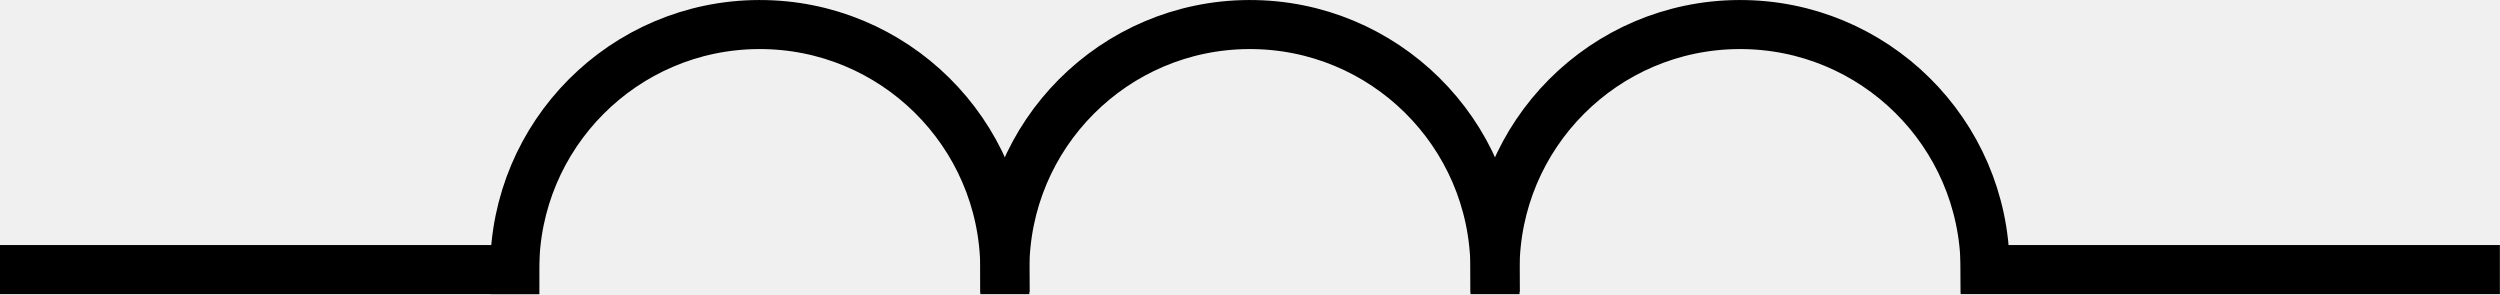
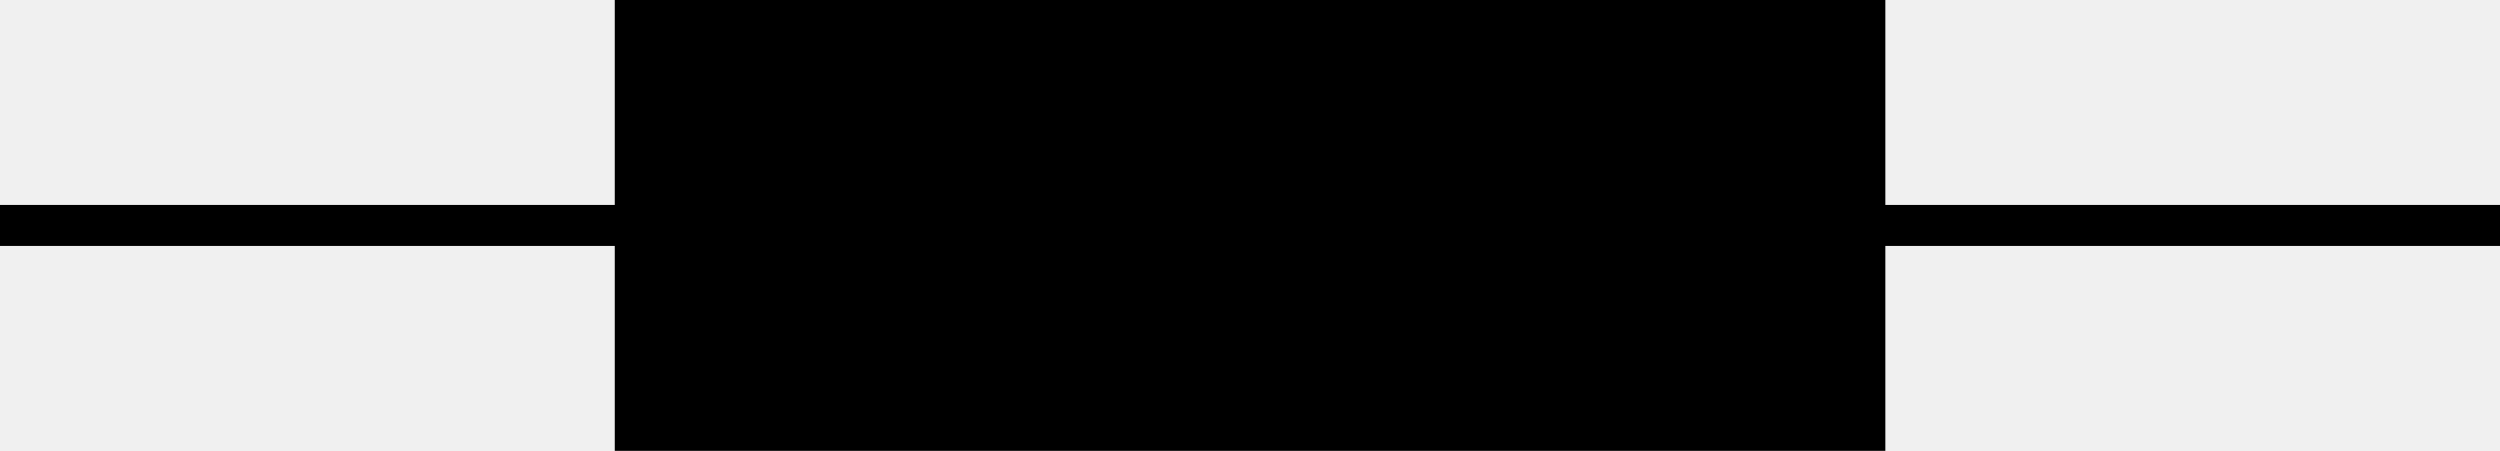
- <svg xmlns="http://www.w3.org/2000/svg" width="9.563mm" height="1.125mm" viewBox="0 0 9.563 1.125" version="1.1" id="svg8228">
-   <defs id="defs8222" />
-   <g id="layer1" transform="translate(-46.9916,-129.6968)">
-     <g id="g9525" transform="matrix(0.2645833,0,0,0.2645833,-23.22715,-5.209399)">
-       <path transform="rotate(180,246.2599,338.3858)" d="m 219.685,162.992 a 3.543,3.543 0 0 1 -3.529,3.543 3.543,3.543 0 0 1 -3.557,-3.515" id="path6373" style="fill:none;stroke:#000000;stroke-width:0.709;stroke-linecap:square;stroke-miterlimit:4;stroke-dasharray:none;stroke-dashoffset:0;stroke-opacity:1" />
-       <path id="path1450-1-5-3-4-1-0-3-0-9" style="fill:#ffffff;fill-opacity:1;fill-rule:evenodd;stroke:#000000;stroke-width:0.709;stroke-linecap:square;stroke-linejoin:miter;stroke-miterlimit:7.7;stroke-dasharray:none;stroke-opacity:1" d="m 272.835,513.779 h -7.087" />
-       <path id="path1450-1-5-3-4-1-0-3-8-7-2" style="fill:#ffffff;fill-opacity:1;fill-rule:evenodd;stroke:#000000;stroke-width:0.709;stroke-linecap:square;stroke-linejoin:miter;stroke-miterlimit:7.7;stroke-dasharray:none;stroke-opacity:1" d="m 301.181,513.779 h -7.087" />
-       <path transform="rotate(180,249.8031,338.3858)" d="m 219.685,162.992 a 3.543,3.543 0 0 1 -3.529,3.543 3.543,3.543 0 0 1 -3.557,-3.515" id="path6373-1" style="fill:none;stroke:#000000;stroke-width:0.709;stroke-linecap:square;stroke-miterlimit:4;stroke-dasharray:none;stroke-dashoffset:0;stroke-opacity:1" />
-       <path transform="rotate(180,253.3465,338.3858)" d="m 219.685,162.992 a 3.543,3.543 0 0 1 -3.529,3.543 3.543,3.543 0 0 1 -3.557,-3.515" id="path6373-5" style="fill:none;stroke:#000000;stroke-width:0.709;stroke-linecap:square;stroke-miterlimit:4;stroke-dasharray:none;stroke-dashoffset:0;stroke-opacity:1" />
+ <svg xmlns="http://www.w3.org/2000/svg" id="svg2040" version="1.1" viewBox="0 0 11.437 2.063" height="2.063mm" width="11.437mm">
+   <defs id="defs2034" />
+   <g transform="translate(-119.9883,-150.3641)" id="layer1">
+     <g transform="matrix(0.2645833,0,0,0.2645833,120.082,75.45789)" id="g3486">
+       <rect style="color:#000000;display:inline;overflow:visible;visibility:visible;fill:#000000;fill-opacity:1;stroke:#000000;stroke-width:0.709;stroke-linecap:square;stroke-linejoin:miter;stroke-miterlimit:10;stroke-dasharray:none;stroke-dashoffset:1.76;stroke-opacity:1;marker:none;enable-background:accumulate" id="rect10224-9-8-2-43-72-6-2-6-3-9-5-6" width="21.26" height="7.087" x="-31.89" y="-290.551" transform="scale(-1)" />
+       <path id="path1450-1-5-3-4-1-0-3-3-6-5-0" style="fill:#ffffff;fill-opacity:1;fill-rule:evenodd;stroke:#000000;stroke-width:0.709;stroke-linecap:square;stroke-linejoin:miter;stroke-miterlimit:7.7;stroke-dasharray:none;stroke-opacity:1" d="m 0,287.008 42.52,1.2e-4" />
    </g>
  </g>
</svg>
